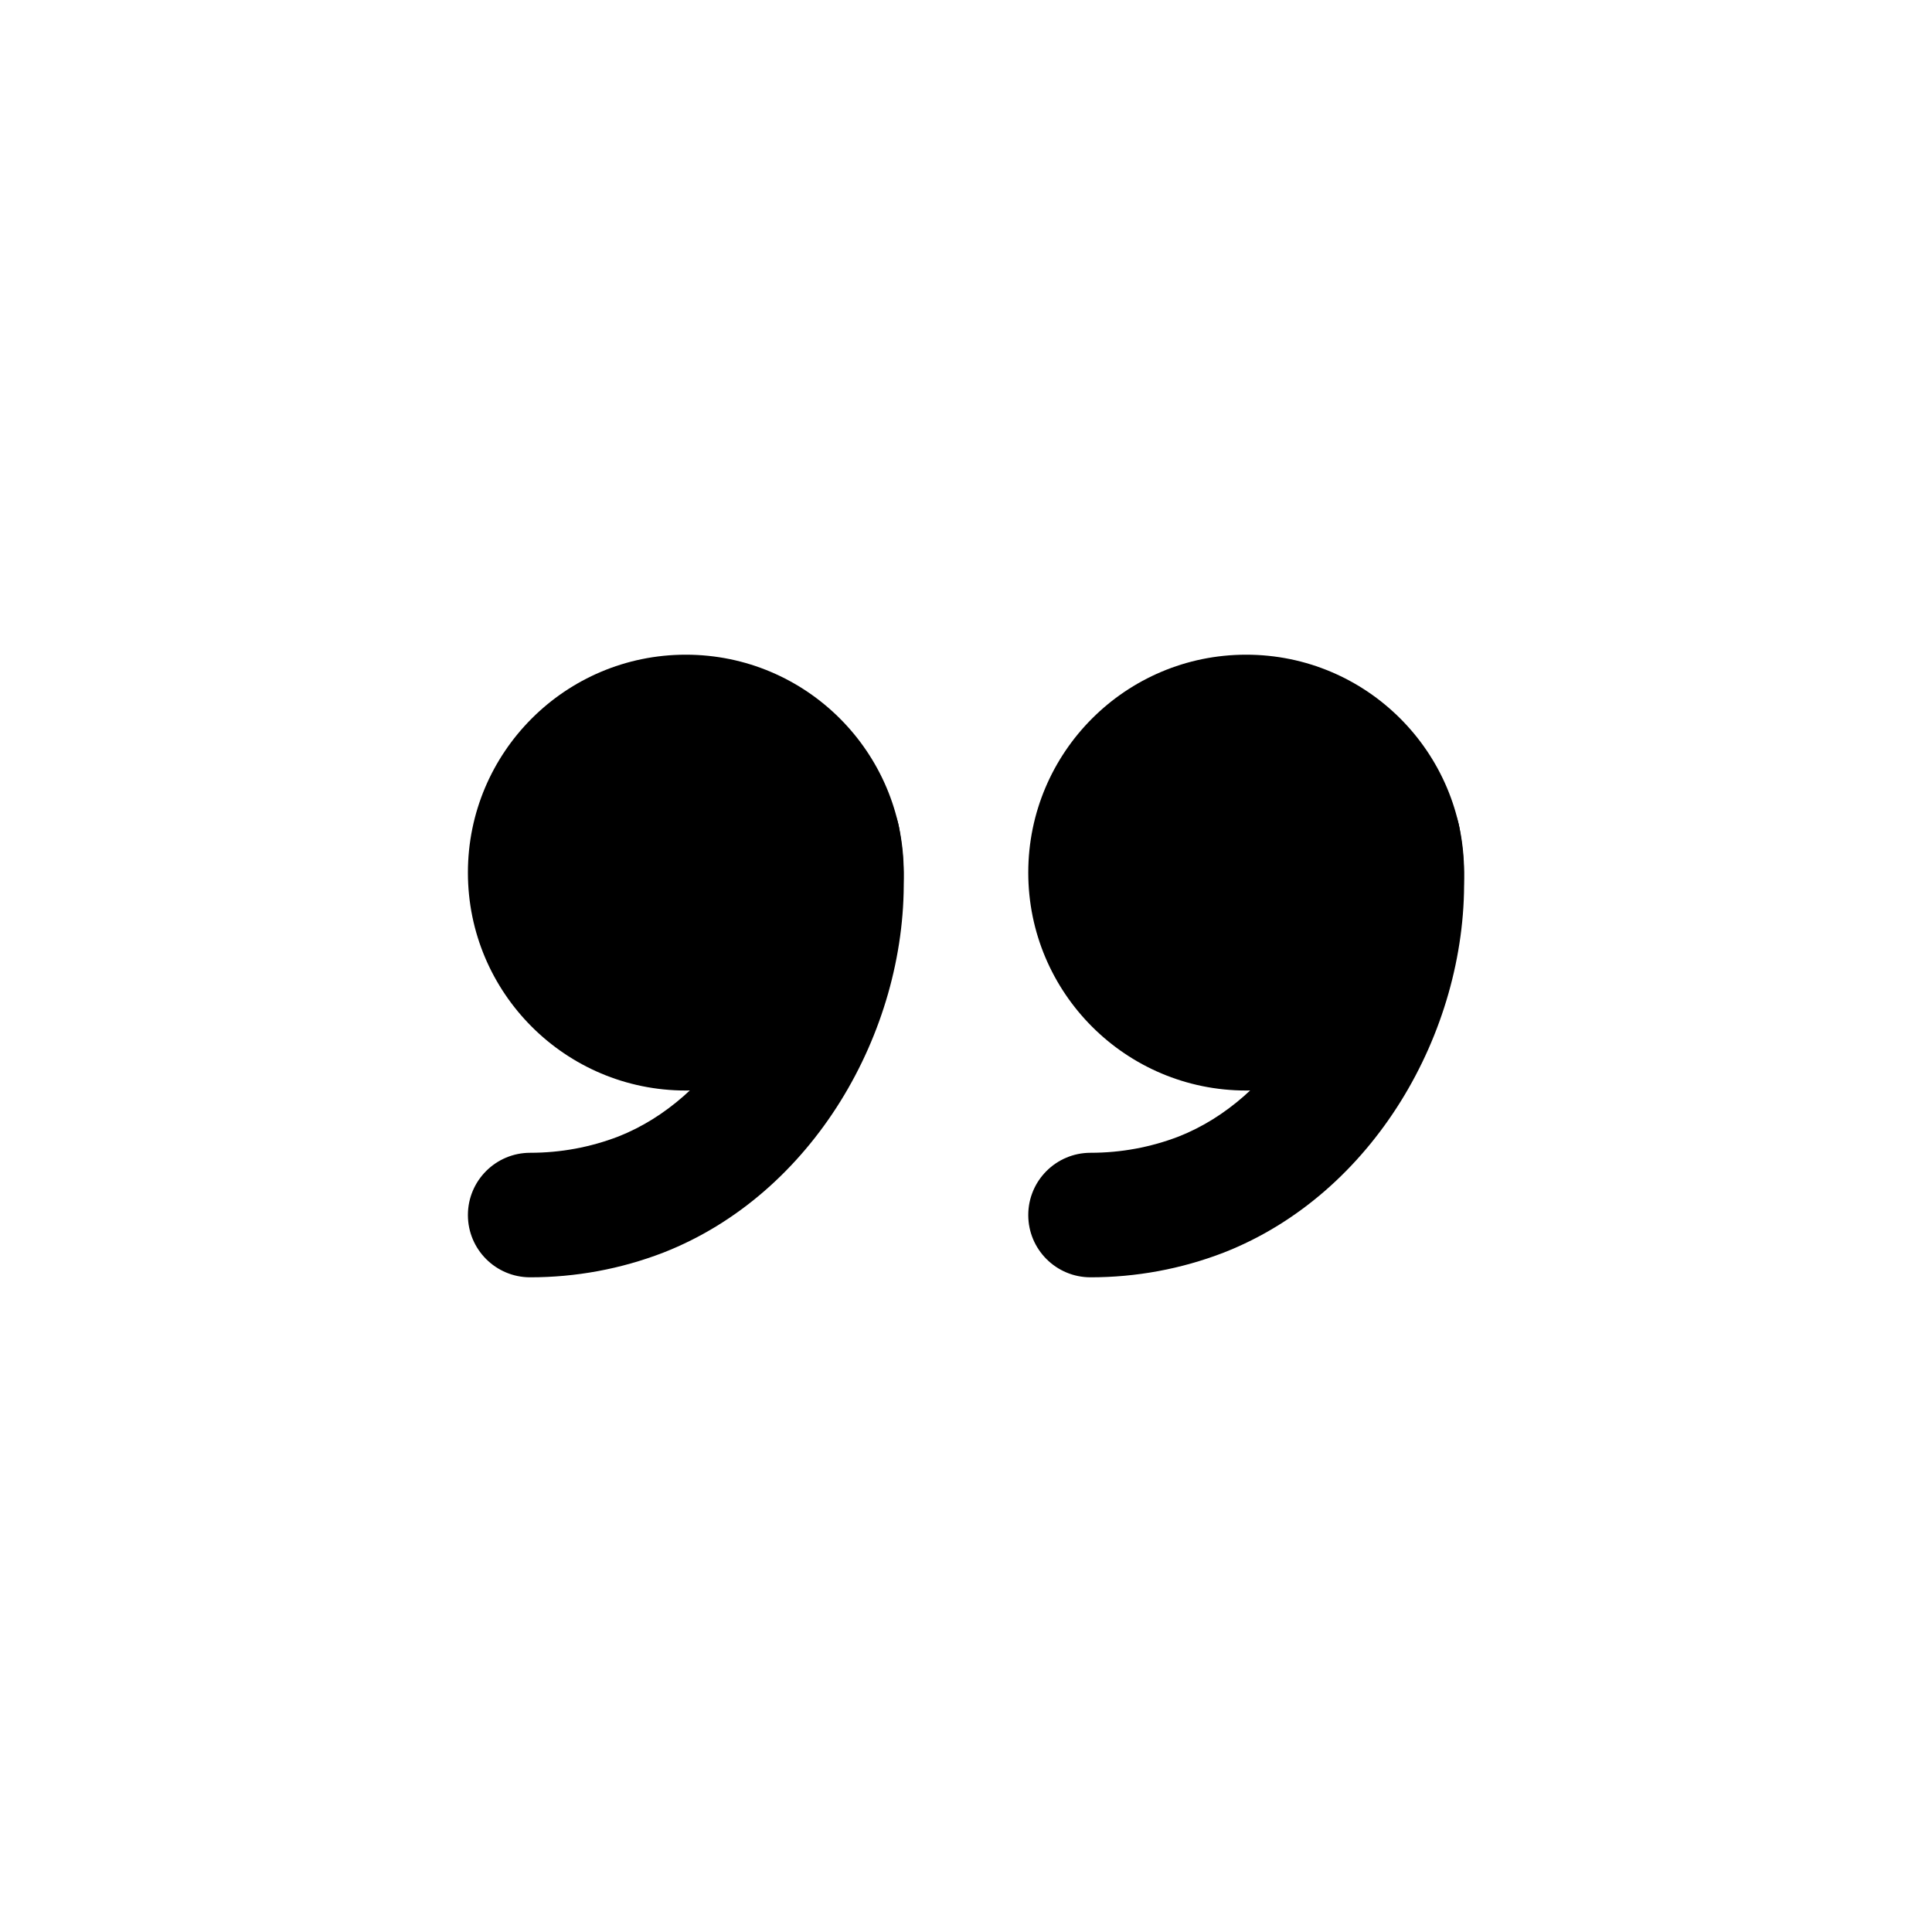
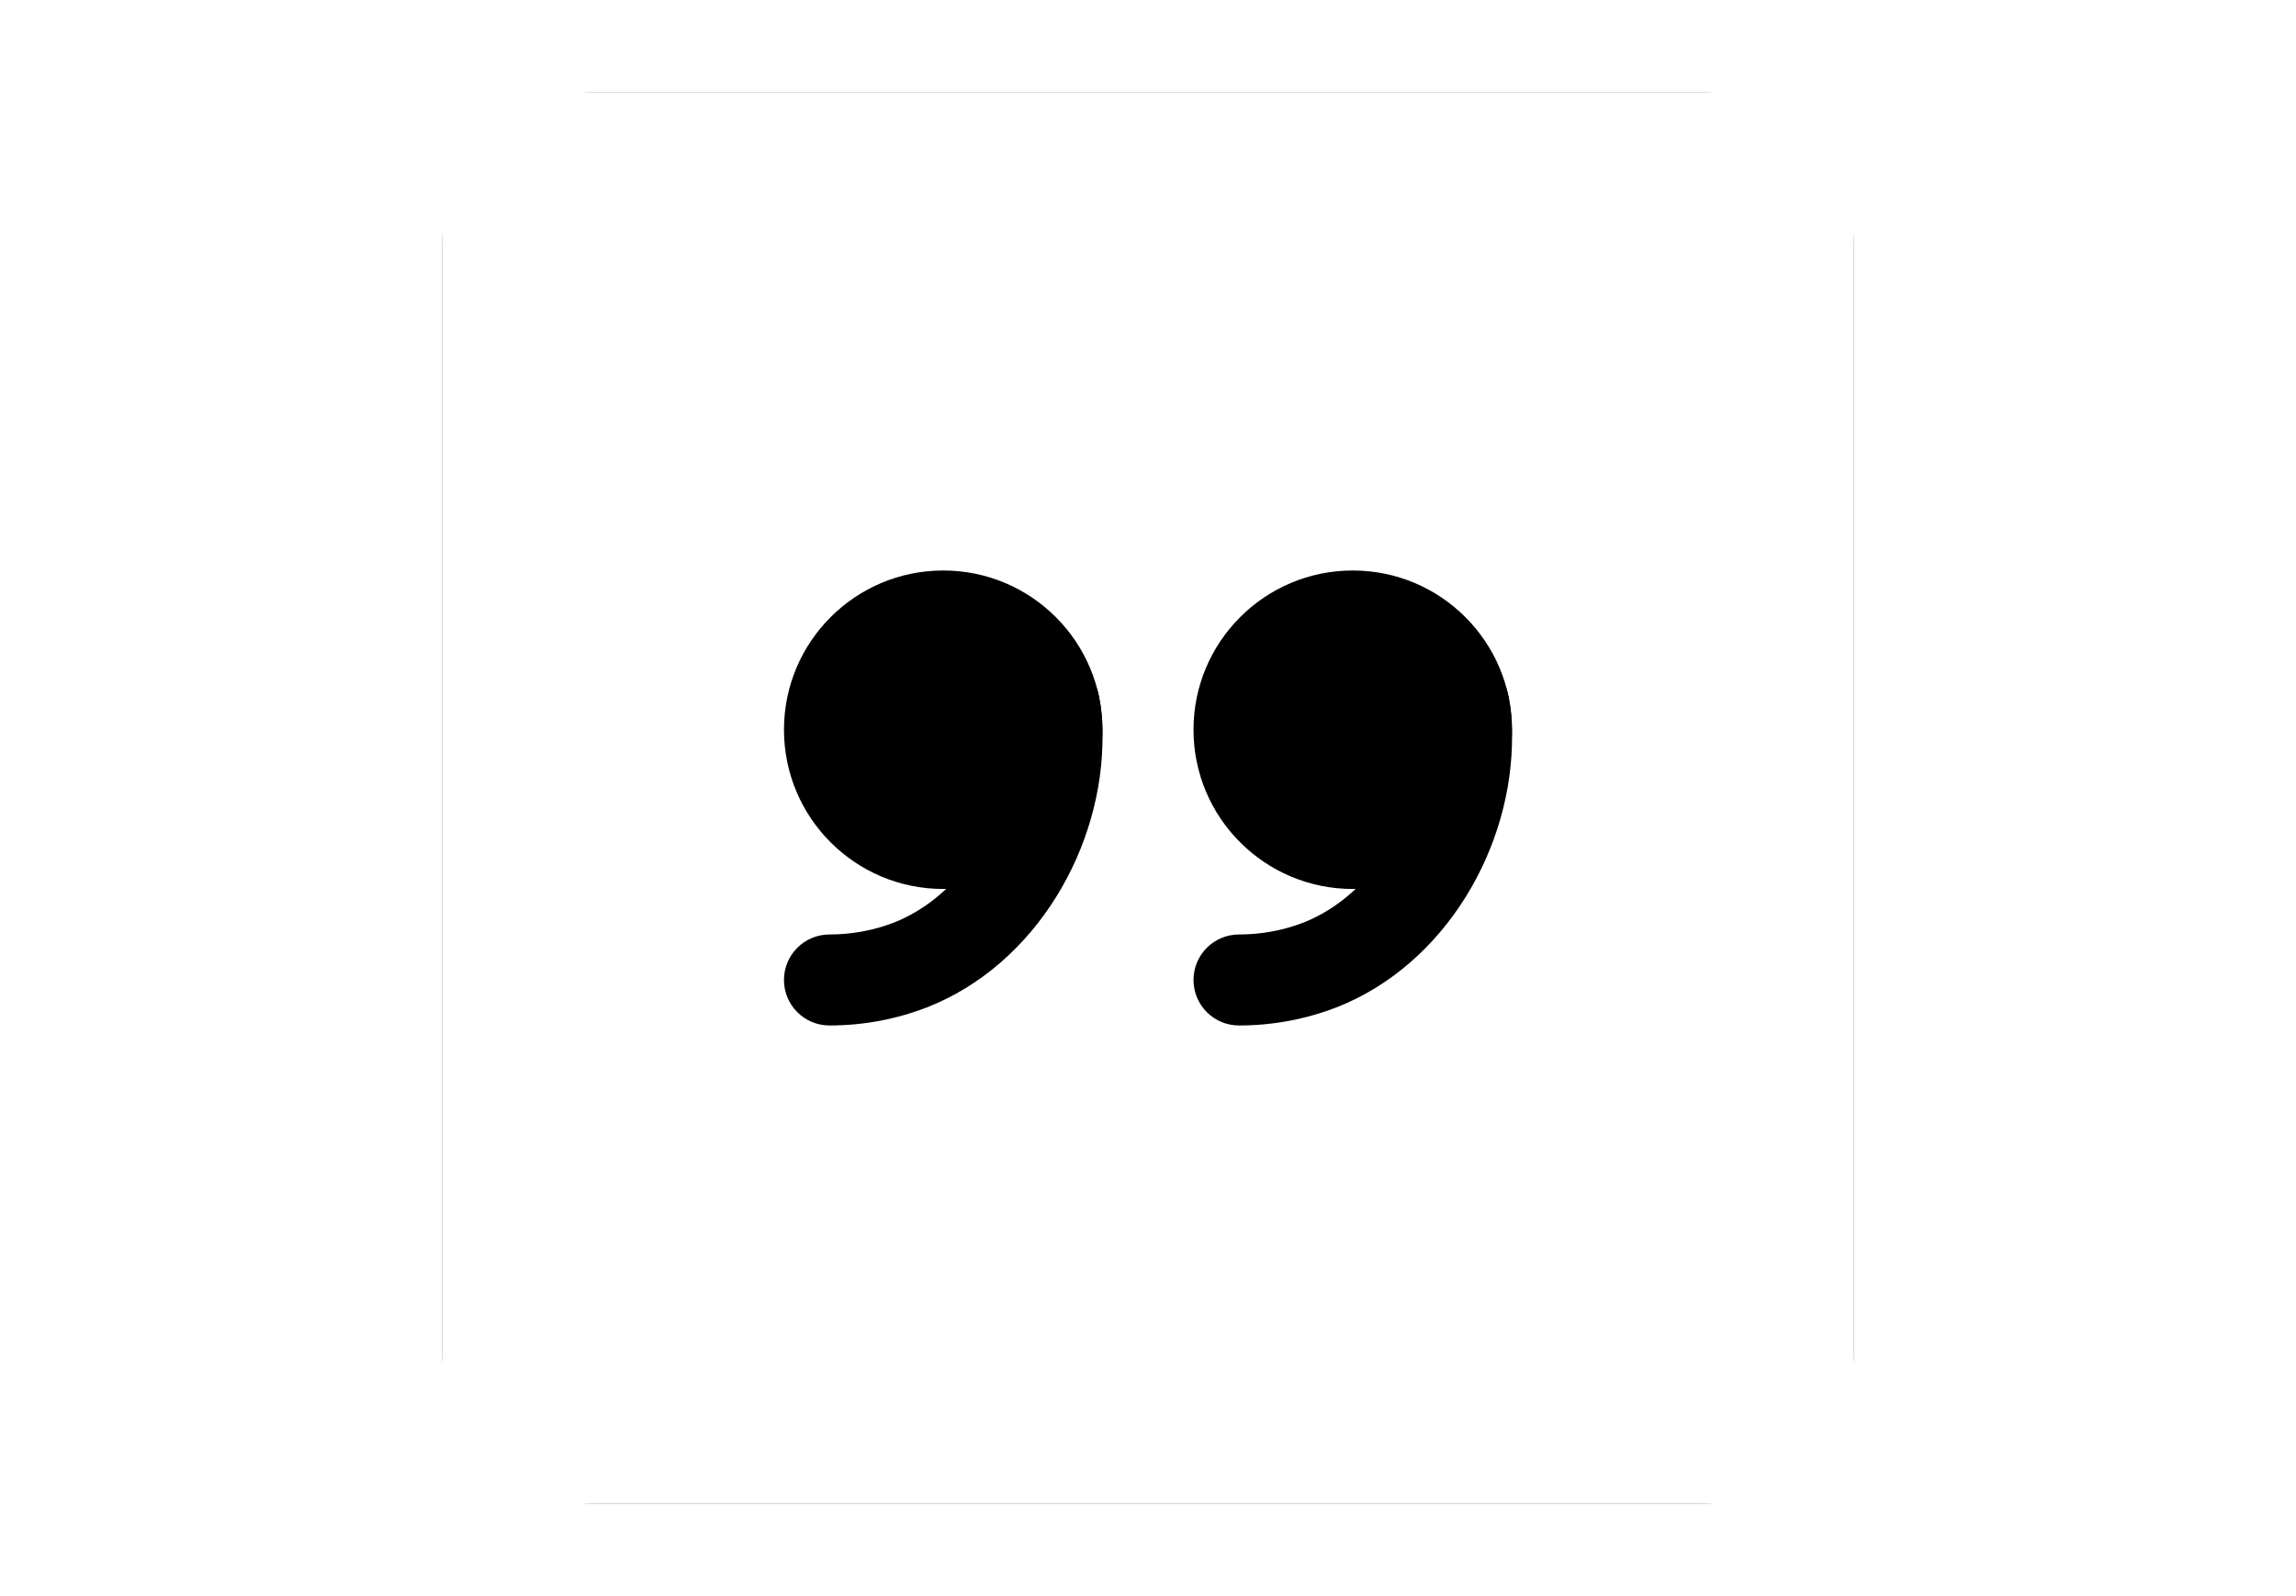
- <svg xmlns="http://www.w3.org/2000/svg" width="1024" height="1024" viewBox="0 0 1024 1024" fill="none">
-   <rect width="1024" height="1024" fill="white" />
-   <path fill-rule="evenodd" clip-rule="evenodd" d="M735.115 411.882C753.048 408.622 770.227 420.515 773.488 438.447C775.125 447.452 775.986 456.286 775.999 465.562C777.062 547.29 727.882 632.76 648.807 663.826L648.622 663.896C625.964 672.641 602.132 677 577.999 677C559.773 677 544.999 662.226 544.999 644C544.999 625.774 559.773 611 577.999 611C594.093 611 609.831 608.109 624.763 602.361C674.927 582.6 710.824 524.355 710.002 466.269L709.999 465.8C709.999 460.642 709.54 455.692 708.55 450.254C705.29 432.322 717.183 415.143 735.115 411.882Z" fill="black" />
-   <path d="M660.5 545C706.063 545 743 508.063 743 462.5C743 416.937 706.063 380 660.5 380C614.937 380 578 416.937 578 462.5C578 508.063 614.937 545 660.5 545Z" fill="black" />
-   <path fill-rule="evenodd" clip-rule="evenodd" d="M660.5 413C633.163 413 611 435.162 611 462.5C611 489.837 633.163 512 660.5 512C687.837 512 710 489.837 710 462.5C710 435.162 687.837 413 660.5 413ZM545 462.5C545 398.711 596.711 347 660.5 347C724.289 347 776 398.711 776 462.5C776 526.289 724.289 578 660.5 578C596.711 578 545 526.289 545 462.5Z" fill="black" />
-   <path fill-rule="evenodd" clip-rule="evenodd" d="M438.117 411.882C456.049 408.622 473.228 420.515 476.489 438.447C478.126 447.452 478.987 456.286 479 465.562C480.063 547.29 430.883 632.76 351.807 663.826L351.623 663.896C328.965 672.641 305.132 677 281 677C262.775 677 248 662.226 248 644C248 625.774 262.775 611 281 611C297.095 611 312.831 608.109 327.766 602.36C377.927 582.6 413.825 524.355 413.003 466.269L413 465.8C413 460.642 412.541 455.689 411.552 450.254C408.292 432.322 420.186 415.143 438.117 411.882Z" fill="black" />
-   <path d="M363.5 545C409.063 545 446 508.063 446 462.5C446 416.936 409.063 380 363.5 380C317.937 380 281 416.936 281 462.5C281 508.063 317.937 545 363.5 545Z" fill="black" />
-   <path fill-rule="evenodd" clip-rule="evenodd" d="M363.5 413C336.162 413 314 435.162 314 462.5C314 489.837 336.162 512 363.5 512C390.838 512 413 489.837 413 462.5C413 435.162 390.838 413 363.5 413ZM248 462.5C248 398.711 299.711 347 363.5 347C427.289 347 479 398.711 479 462.5C479 526.289 427.289 578 363.5 578C299.711 578 248 526.289 248 462.5Z" fill="black" />
+ <svg xmlns="http://www.w3.org/2000/svg" width="374" height="260" viewBox="0 0 374 260" fill="none">
+   <rect width="374" height="260" fill="white" />
+   <rect x="72" y="15" width="230" height="230" rx="25" fill="url(#paint0_linear)" />
+   <path d="M140.433 84.233L284.023 84.233V81.714L140.433 81.714V84.233Z" fill="#EBEBF7" />
+   <path d="M140.433 102.119L284.023 102.119V99.6L140.433 99.6V102.119Z" fill="#EBEBF7" />
+   <path d="M284.275 121.516H89.295V118.997H284.275V121.516Z" fill="#EBEBF7" />
+   <path d="M89.295 140.41H284.275V137.89H89.295V140.41Z" fill="#EBEBF7" />
+   <path d="M232.885 159.303H89.295V156.784H232.885V159.303Z" fill="#EBEBF7" />
+   <path d="M89.295 178.196H232.885V175.677H89.295V178.196Z" fill="#EBEBF7" />
+   <path d="M107.662 80.961C99.766 82.77 92.955 88.133 92.955 96.161C92.955 101.787 96.344 105.538 101.345 105.538C106.609 105.538 109.867 101.327 109.867 96.03C106.214 95.931 103.78 93.99 103.78 90.831C103.78 87.936 106.116 86.093 108.945 85.402L107.662 80.961ZM126.844 80.961C118.947 82.77 112.17 88.133 112.17 96.161C112.17 101.787 115.526 105.538 120.527 105.538C125.824 105.538 129.048 101.327 129.048 96.03C125.396 95.931 122.961 93.99 122.961 90.831C122.961 87.936 125.297 86.093 128.127 85.402L126.844 80.961Z" fill="#30DB5B" />
+   <path d="M248.764 174.562C256.66 172.752 263.438 167.422 263.438 159.394C263.438 153.768 260.082 149.984 255.081 149.984C249.784 149.984 246.559 154.196 246.559 159.493C250.178 159.625 252.646 161.566 252.646 164.724C252.646 167.587 250.277 169.429 247.447 170.153L248.764 174.562ZM267.781 174.562C275.677 172.752 282.455 167.422 282.455 159.394C282.455 153.768 279.099 149.984 274.098 149.984C268.801 149.984 265.576 154.196 265.576 159.493C269.196 159.625 271.663 161.566 271.663 164.724C271.663 167.587 269.294 169.429 266.465 170.153L267.781 174.562Z" fill="#30DB5B" />
+   <path d="M302 15H72V245H302V15Z" fill="white" />
+   <path fill-rule="evenodd" clip-rule="evenodd" d="M237.114 107.513C241.142 106.78 245 109.452 245.733 113.479C246.1 115.502 246.294 117.486 246.297 119.57C246.535 137.926 235.489 157.124 217.728 164.102L217.687 164.117C212.597 166.081 207.244 167.061 201.824 167.061C197.73 167.061 194.412 163.742 194.412 159.648C194.412 155.555 197.73 152.236 201.824 152.236C205.439 152.236 208.974 151.587 212.328 150.296C223.595 145.857 231.658 132.775 231.473 119.728L231.472 119.623C231.472 118.465 231.369 117.353 231.147 116.131C230.415 112.104 233.086 108.245 237.114 107.513Z" fill="black" />
+   <path d="M220.354 137.412C230.588 137.412 238.885 129.116 238.885 118.882C238.885 108.648 230.588 100.352 220.354 100.352C210.121 100.352 201.824 108.648 201.824 118.882C201.824 129.116 210.121 137.412 220.354 137.412Z" fill="black" />
+   <path fill-rule="evenodd" clip-rule="evenodd" d="M220.354 107.764C214.214 107.764 209.236 112.741 209.236 118.882C209.236 125.022 214.214 130 220.354 130C226.495 130 231.473 125.022 231.473 118.882C231.473 112.741 226.495 107.764 220.354 107.764ZM194.412 118.882C194.412 104.554 206.027 92.939 220.354 92.939C234.682 92.939 246.297 104.554 246.297 118.882C246.297 133.209 234.682 144.824 220.354 144.824C206.027 144.824 194.412 133.209 194.412 118.882Z" fill="black" />
+   <path fill-rule="evenodd" clip-rule="evenodd" d="M170.405 107.513C174.433 106.78 178.291 109.452 179.024 113.479C179.392 115.502 179.585 117.486 179.588 119.57C179.827 137.926 168.78 157.124 151.019 164.102L150.978 164.117C145.889 166.081 140.536 167.061 135.115 167.061C131.022 167.061 127.703 163.742 127.703 159.648C127.703 155.555 131.022 152.236 135.115 152.236C138.73 152.236 142.265 151.587 145.619 150.296C156.886 145.857 164.949 132.775 164.764 119.728L164.764 119.623C164.764 118.465 164.661 117.352 164.438 116.131C163.706 112.104 166.378 108.245 170.405 107.513Z" fill="black" />
+   <path d="M153.646 137.412C163.879 137.412 172.176 129.116 172.176 118.882C172.176 108.648 163.879 100.352 153.646 100.352C143.412 100.352 135.115 108.648 135.115 118.882C135.115 129.116 143.412 137.412 153.646 137.412Z" fill="black" />
+   <path fill-rule="evenodd" clip-rule="evenodd" d="M153.646 107.764C147.505 107.764 142.527 112.741 142.527 118.882C142.527 125.022 147.505 130 153.646 130C159.786 130 164.764 125.022 164.764 118.882C164.764 112.741 159.786 107.764 153.646 107.764ZM127.703 118.882C127.703 104.554 139.318 92.939 153.646 92.939C167.973 92.939 179.588 104.554 179.588 118.882C179.588 133.209 167.973 144.824 153.646 144.824C139.318 144.824 127.703 133.209 127.703 118.882Z" fill="black" />
+   <defs>
+     <linearGradient id="paint0_linear" x1="187" y1="15" x2="187" y2="245" gradientUnits="userSpaceOnUse">
+       <stop stop-color="#444446" />
+       <stop offset="1" stop-color="#242426" />
+     </linearGradient>
+   </defs>
</svg>
